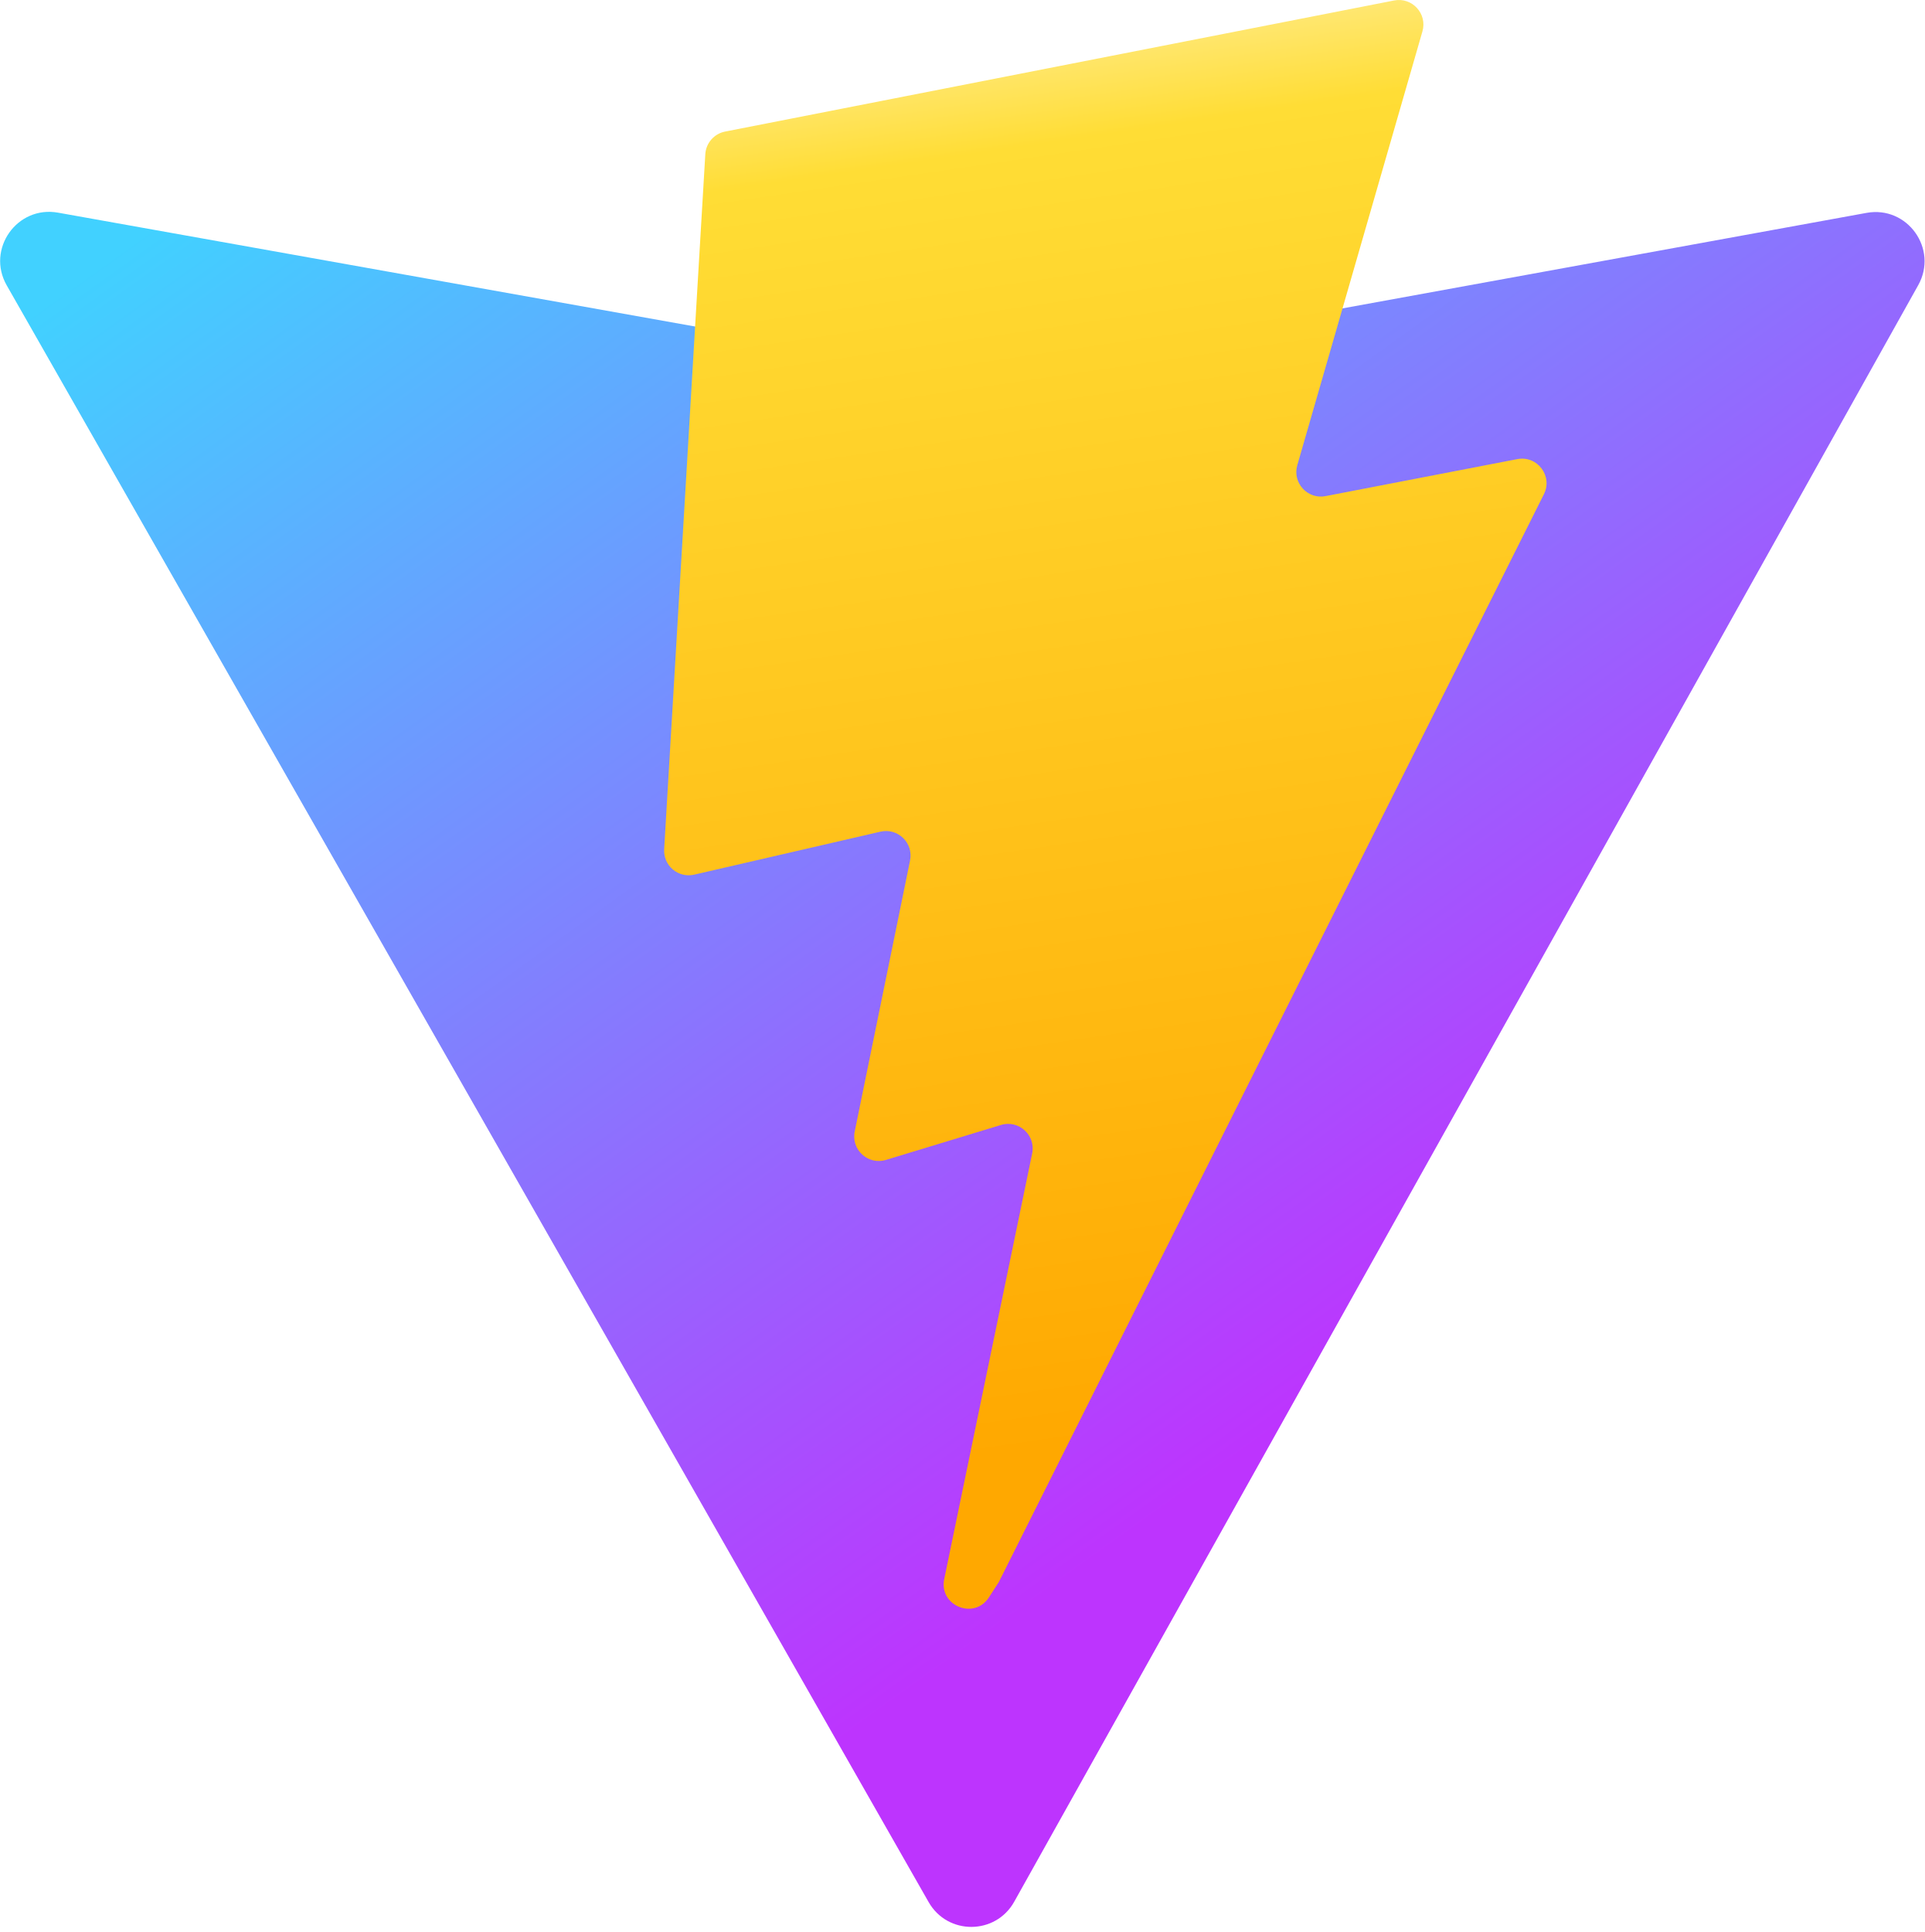
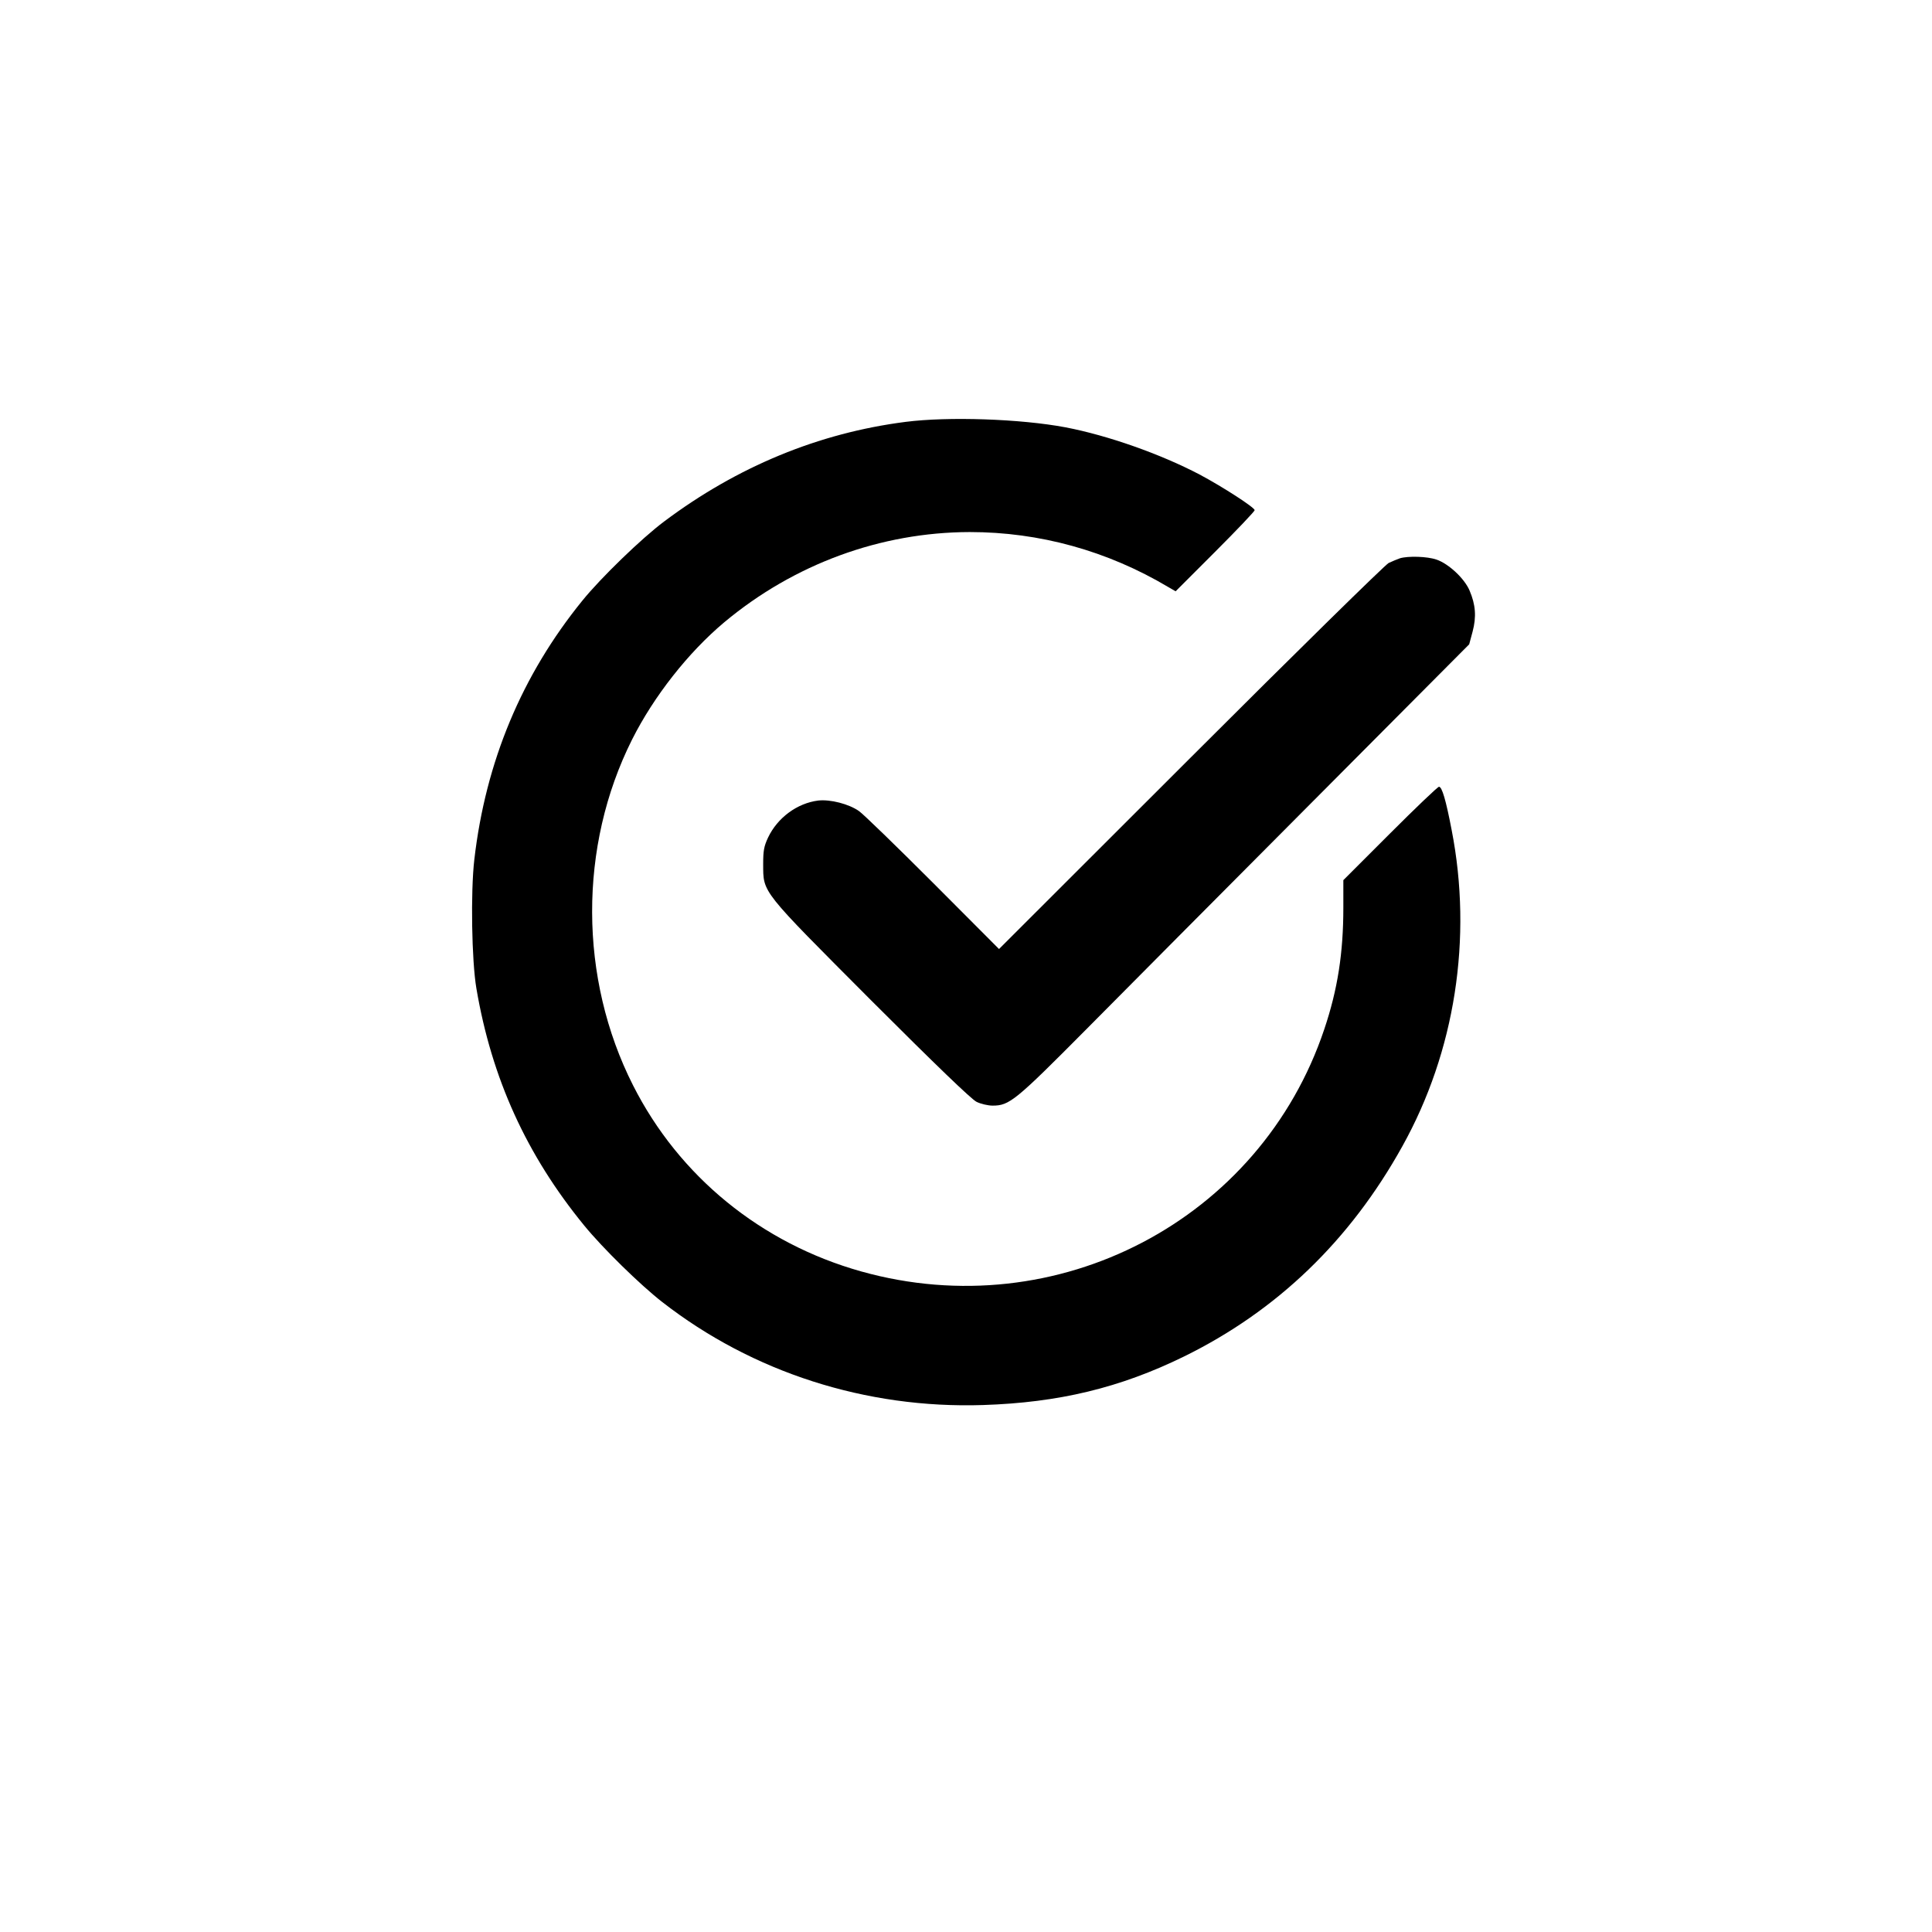
- <svg xmlns="http://www.w3.org/2000/svg" aria-hidden="true" role="img" class="iconify iconify--logos" width="31.88" height="32" preserveAspectRatio="xMidYMid meet" viewBox="0 0 256 257">
-   <defs>
-     <linearGradient id="IconifyId1813088fe1fbc01fb466" x1="-.828%" x2="57.636%" y1="7.652%" y2="78.411%">
-       <stop offset="0%" stop-color="#41D1FF" />
-       <stop offset="100%" stop-color="#BD34FE" />
-     </linearGradient>
-     <linearGradient id="IconifyId1813088fe1fbc01fb467" x1="43.376%" x2="50.316%" y1="2.242%" y2="89.03%">
-       <stop offset="0%" stop-color="#FFEA83" />
-       <stop offset="8.333%" stop-color="#FFDD35" />
-       <stop offset="100%" stop-color="#FFA800" />
-     </linearGradient>
-   </defs>
-   <path fill="url(#IconifyId1813088fe1fbc01fb466)" d="M255.153 37.938L134.897 252.976c-2.483 4.44-8.862 4.466-11.382.048L.875 37.958c-2.746-4.814 1.371-10.646 6.827-9.67l120.385 21.517a6.537 6.537 0 0 0 2.322-.004l117.867-21.483c5.438-.991 9.574 4.796 6.877 9.62Z" />
-   <path fill="url(#IconifyId1813088fe1fbc01fb467)" d="M185.432.063L96.44 17.501a3.268 3.268 0 0 0-2.634 3.014l-5.474 92.456a3.268 3.268 0 0 0 3.997 3.378l24.777-5.718c2.318-.535 4.413 1.507 3.936 3.838l-7.361 36.047c-.495 2.426 1.782 4.5 4.151 3.78l15.304-4.649c2.372-.72 4.652 1.36 4.15 3.788l-11.698 56.621c-.732 3.542 3.979 5.473 5.943 2.437l1.313-2.028l72.516-144.72c1.215-2.423-.88-5.186-3.54-4.672l-25.505 4.922c-2.396.462-4.435-1.77-3.759-4.114l16.646-57.705c.677-2.35-1.37-4.583-3.769-4.113Z" />
+ <svg xmlns="http://www.w3.org/2000/svg" version="1.0" width="1024pt" height="1024pt" viewBox="0 0 1024 1024" preserveAspectRatio="xMidYMid meet">
+   <g transform="translate(0,1024) scale(0.1,-0.1)" fill="#000000" stroke="none">
+     <path d="M4800 8004 c-461 -59 -892 -237 -1280 -528 -119 -89 -335 -298 -433 -419 -321 -395 -513 -854 -573 -1373 -20 -172 -14 -537 11 -683 81 -477 266 -883 571 -1256 98 -120 297 -315 414 -406 479 -373 1080 -566 1700 -546 402 13 726 91 1065 257 493 242 880 614 1158 1115 279 501 373 1103 261 1676 -30 157 -51 229 -67 229 -7 0 -123 -111 -260 -248 l-247 -247 0 -145 c0 -241 -30 -434 -101 -645 -339 -1012 -1415 -1575 -2454 -1284 -531 149 -966 504 -1210 987 -287 567 -289 1266 -5 1832 115 229 298 462 489 622 369 308 828 477 1301 478 369 0 729 -99 1053 -292 l38 -22 209 209 c116 116 210 215 210 221 0 14 -168 123 -292 189 -208 109 -486 207 -710 250 -239 45 -621 58 -848 29z" />
+     <path d="M7420 7281 c-14 -5 -41 -16 -60 -25 -19 -10 -492 -474 -1050 -1032 l-1015 -1014 -350 351 c-193 193 -369 364 -392 380 -54 38 -152 63 -216 56 -112 -14 -216 -91 -266 -196 -22 -47 -26 -70 -26 -141 1 -154 -17 -131 573 -723 342 -342 531 -524 558 -537 22 -11 61 -20 85 -20 89 0 120 25 499 407 195 197 731 736 1191 1198 l836 840 18 67 c21 79 16 143 -16 218 -27 64 -111 142 -175 164 -49 17 -150 20 -194 7z" />
+   </g>
</svg>
